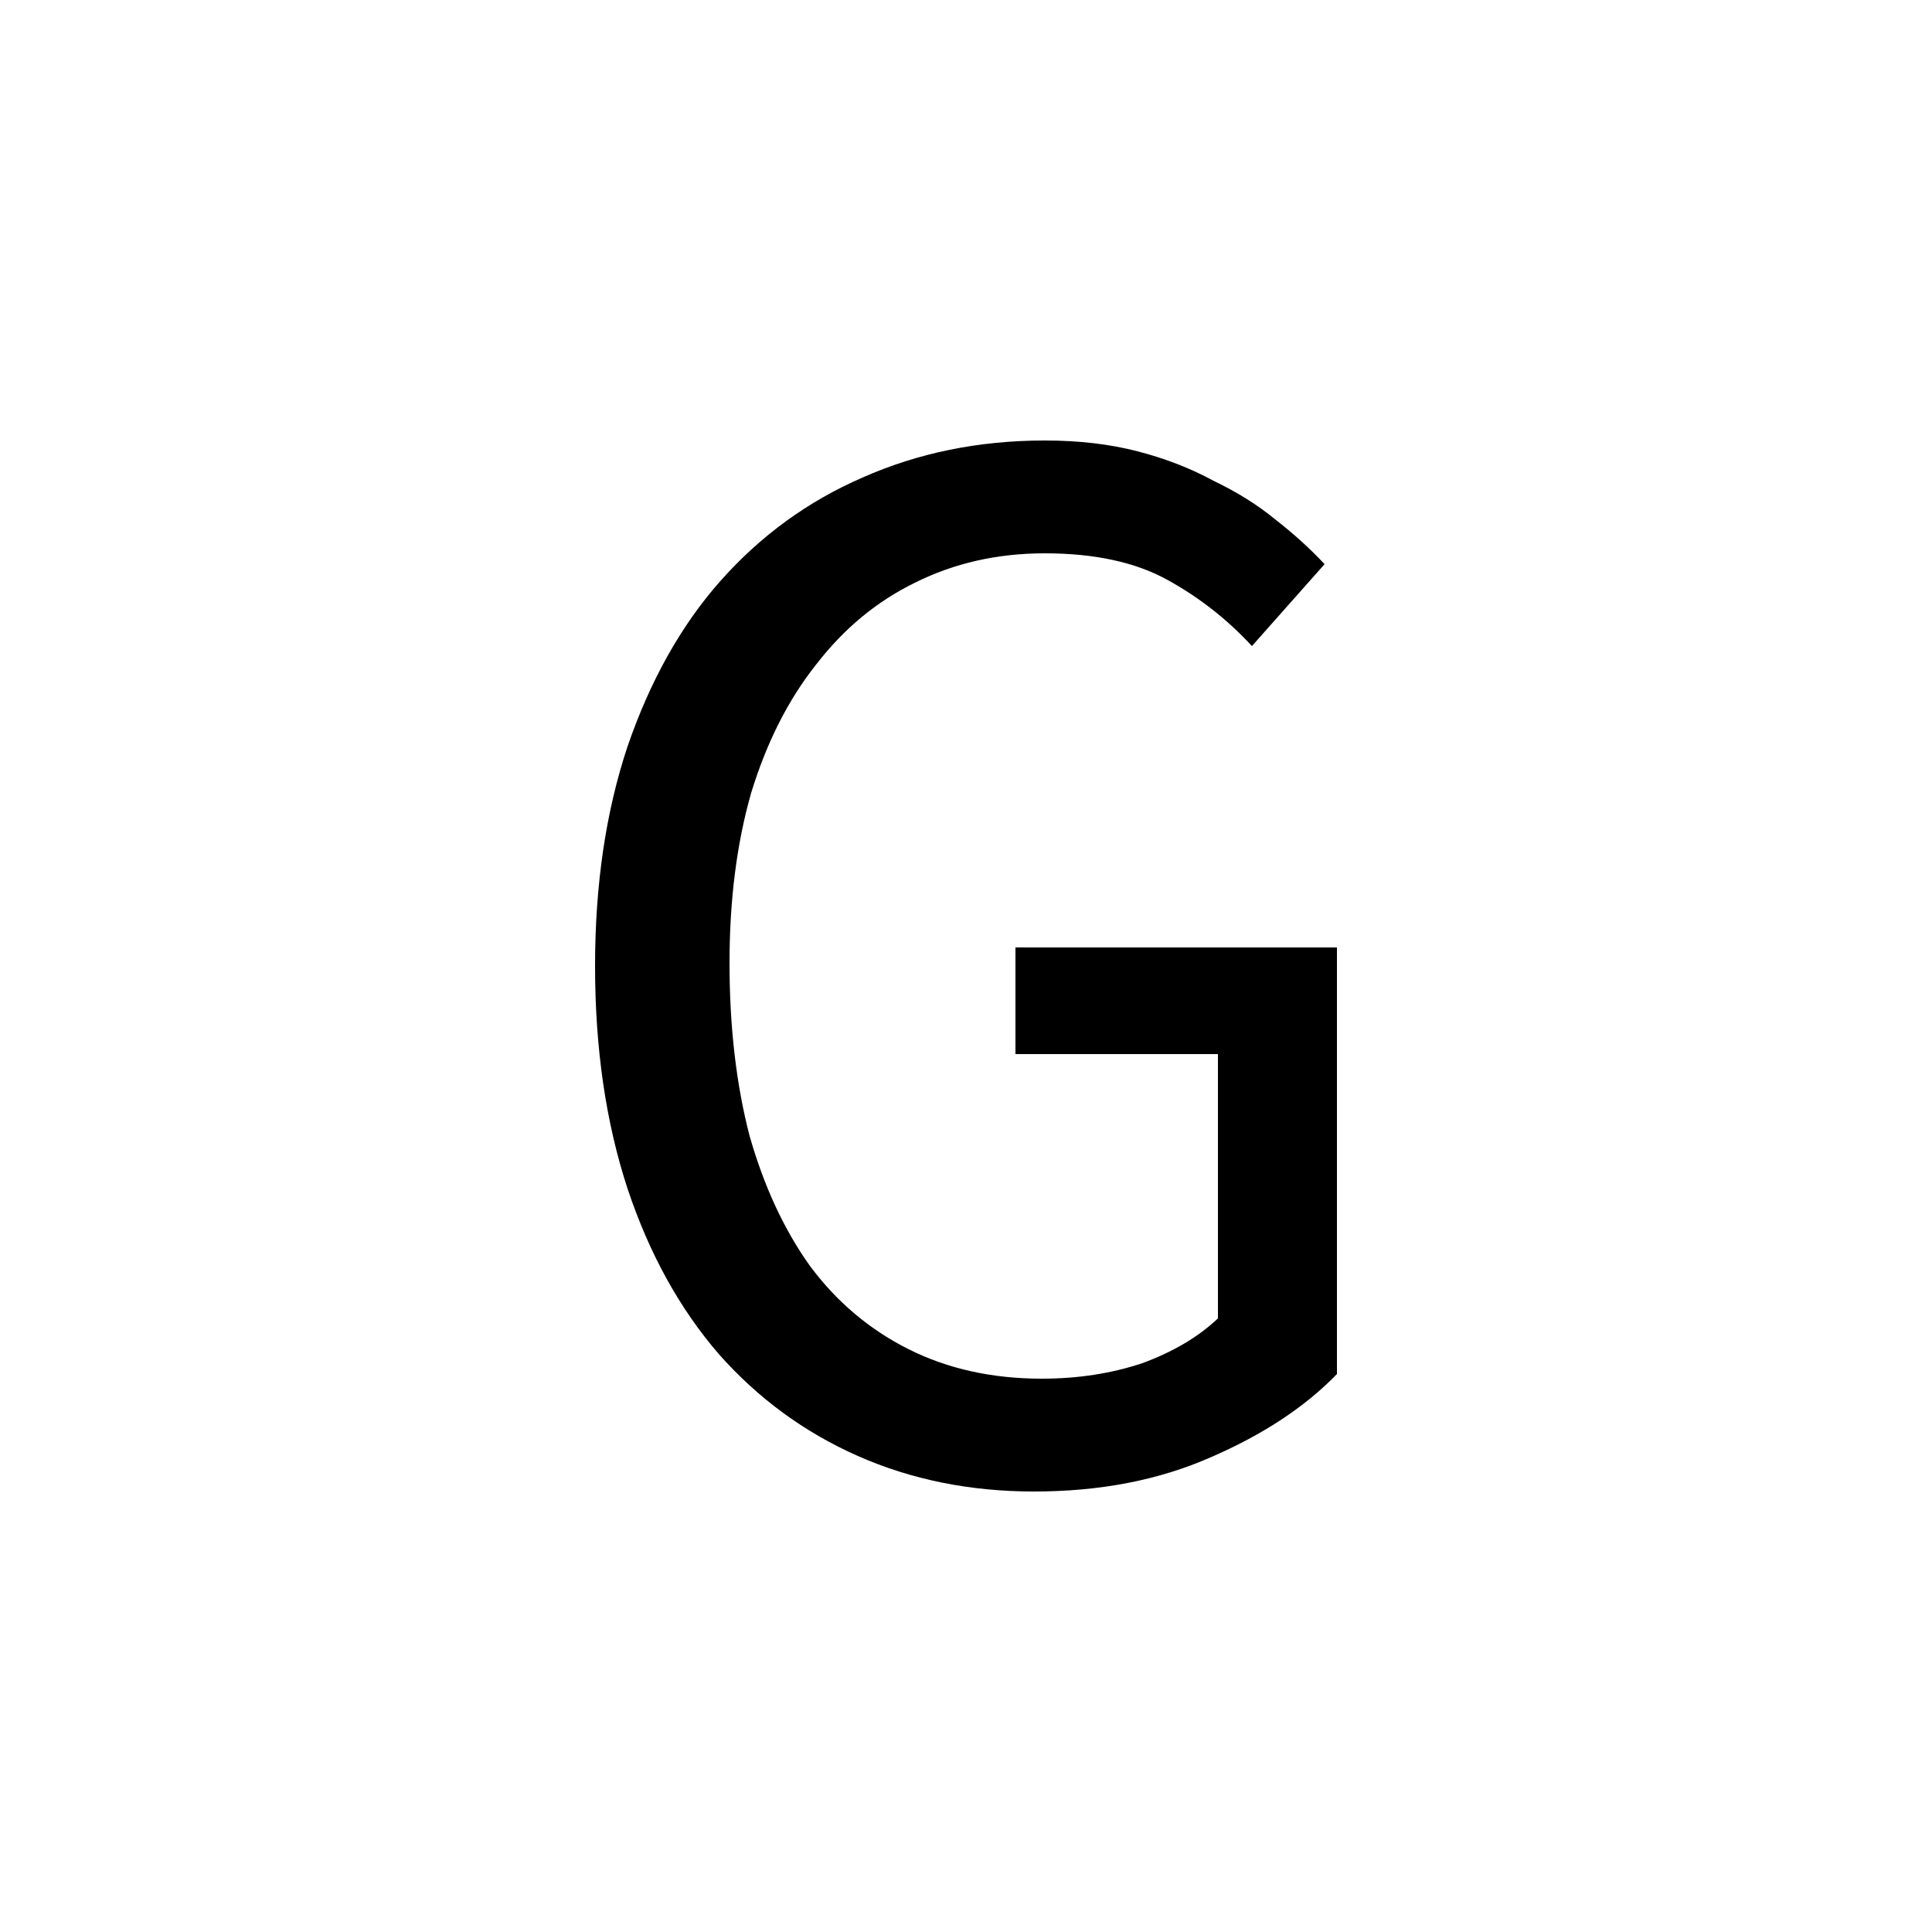
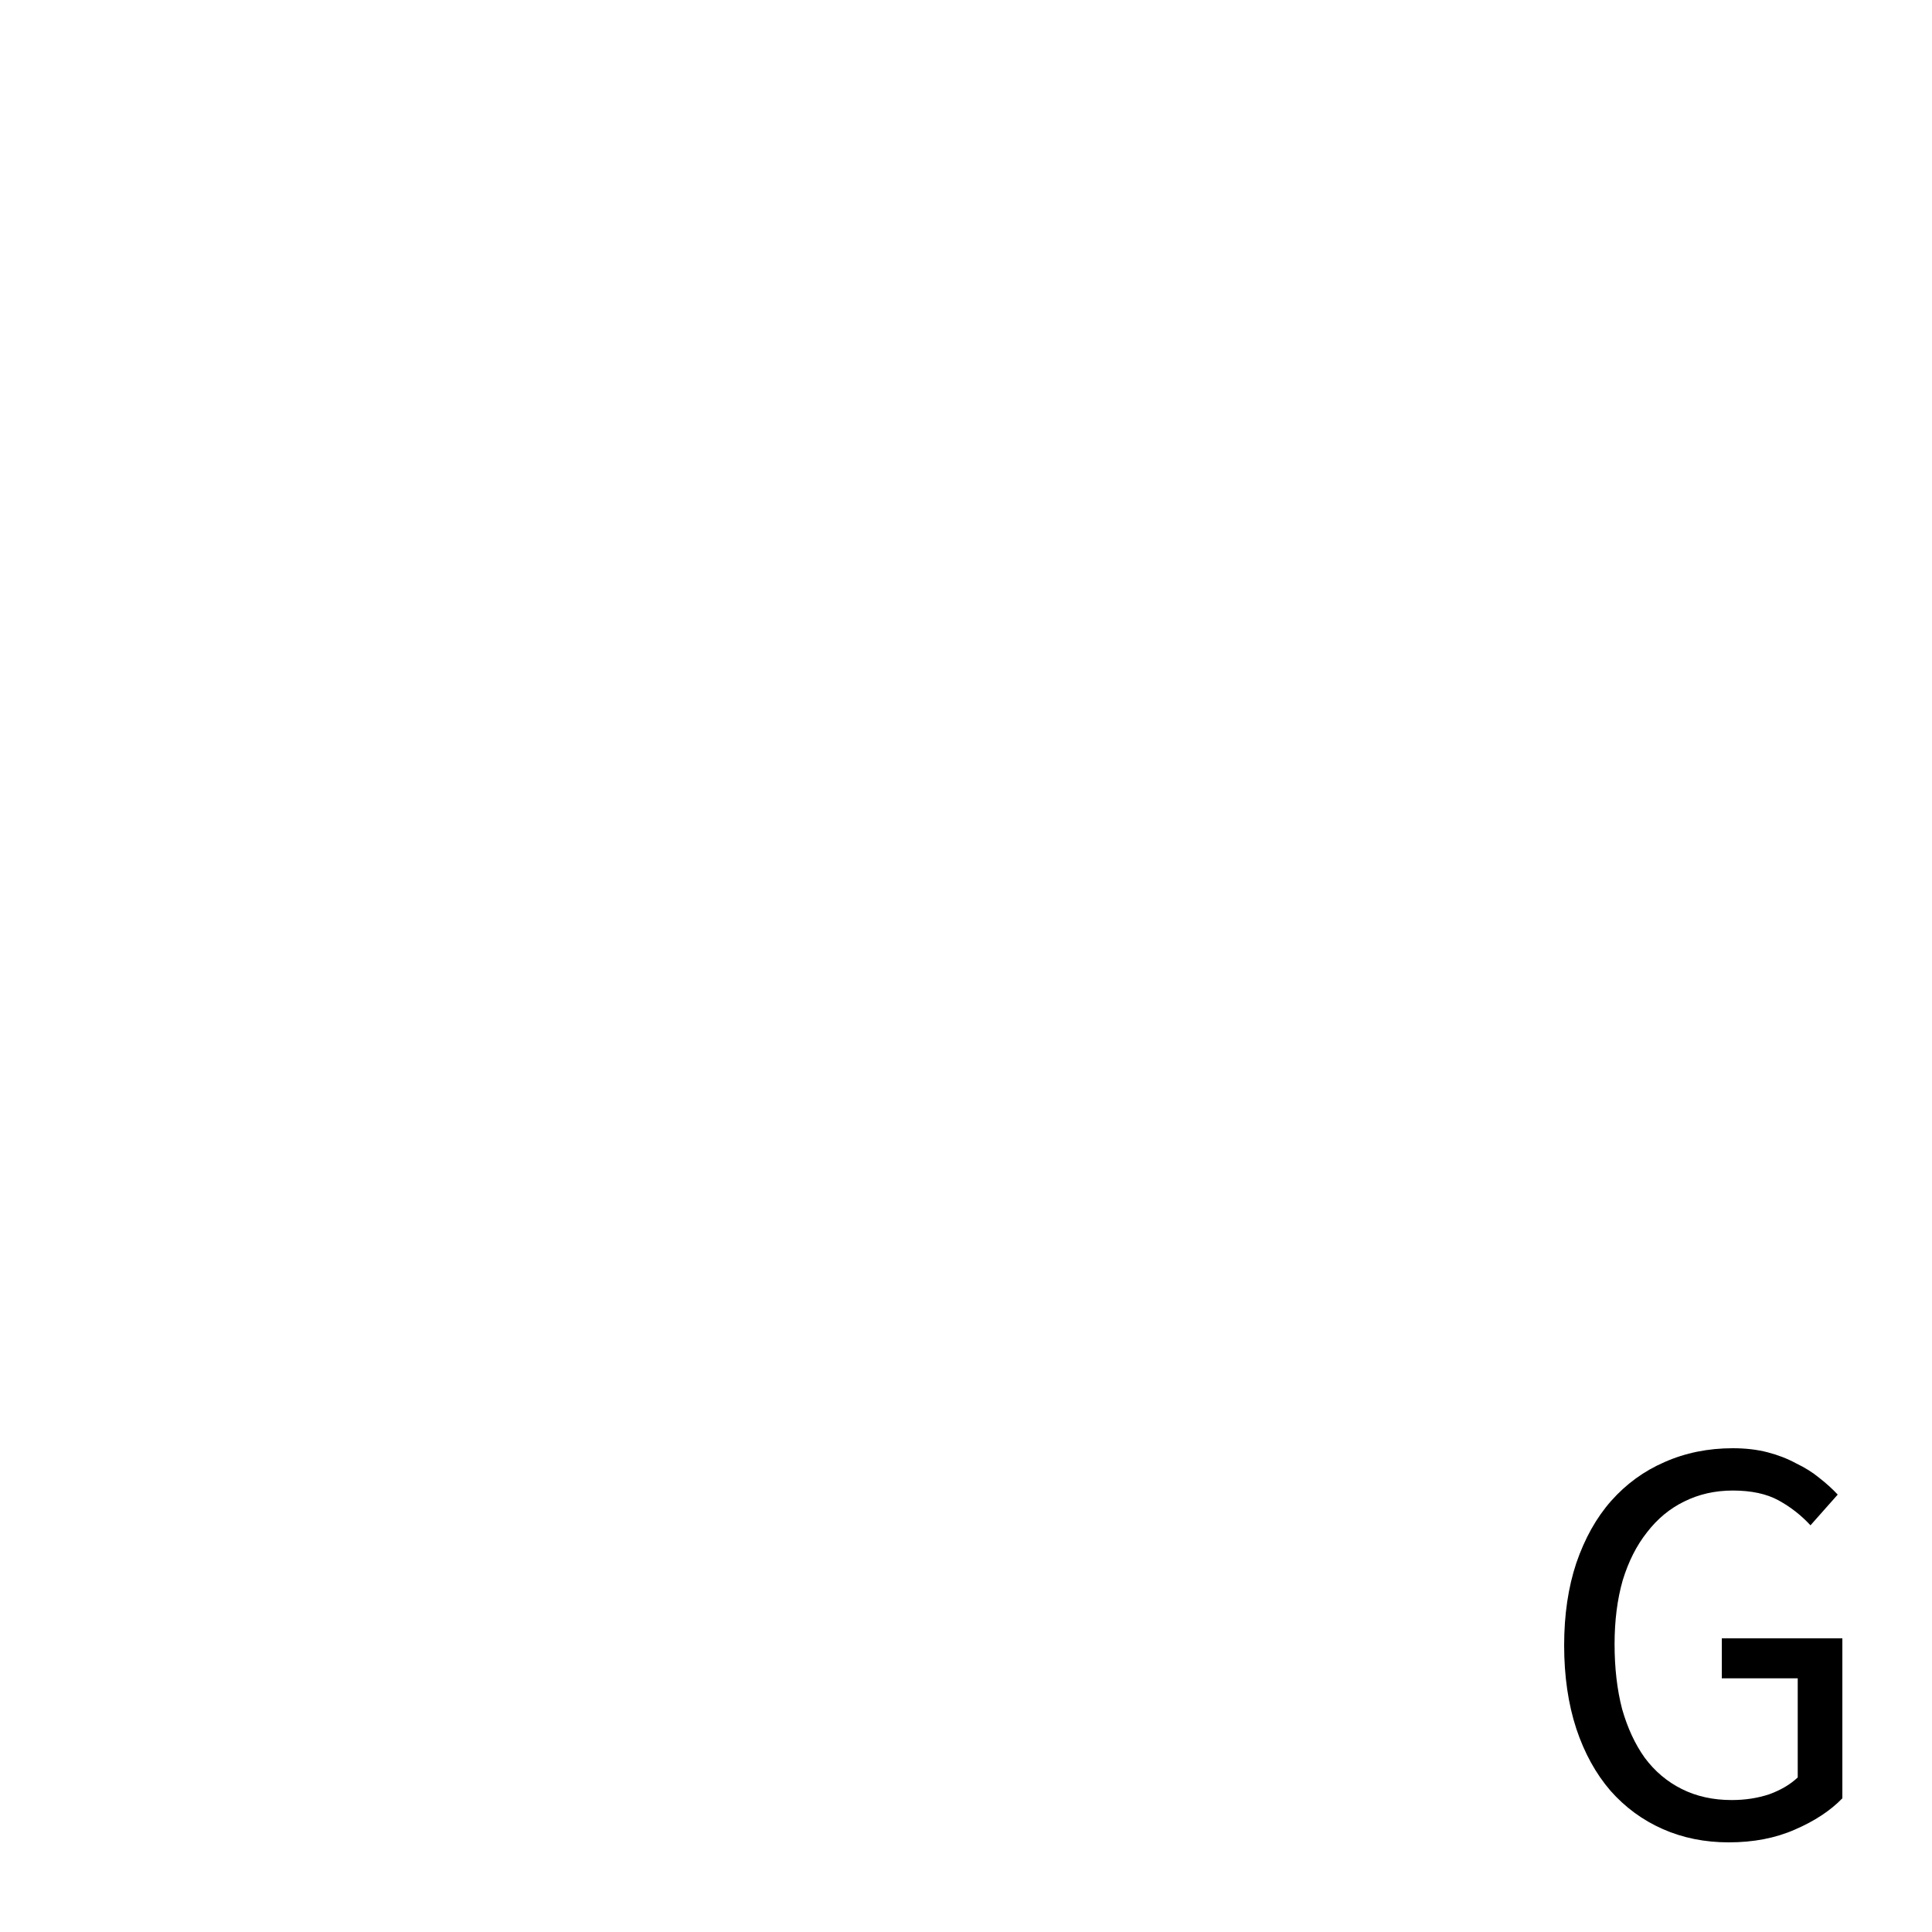
<svg xmlns="http://www.w3.org/2000/svg" version="1.1" viewBox="0 0 10 10">
-   <path d="m5.352 7.72q-0.496 0-0.912-0.184t-0.72-0.528q-0.304-0.352-0.472-0.856-0.168-0.512-0.168-1.152 0-0.632 0.168-1.136 0.176-0.512 0.48-0.856 0.312-0.352 0.736-0.536 0.432-0.192 0.944-0.192 0.264 0 0.48 0.056t0.392 0.152q0.184 0.088 0.32 0.2 0.144 0.112 0.256 0.232l-0.376 0.424q-0.192-0.208-0.44-0.344t-0.632-0.136q-0.368 0-0.672 0.152-0.296 0.144-0.512 0.424-0.216 0.272-0.336 0.664-0.112 0.392-0.112 0.88 0 0.496 0.104 0.896 0.112 0.392 0.312 0.672 0.208 0.28 0.512 0.432t0.688 0.152q0.28 0 0.52-0.08 0.24-0.088 0.392-0.232v-1.368h-1.048v-0.552h1.664v2.208q-0.248 0.256-0.656 0.432-0.4 0.176-0.912 0.176z" />
+   <path d="m8.948 9.536q-0.186 0-0.342-0.069t-0.27-0.198q-0.114-0.132-0.177-0.321-0.063-0.192-0.063-0.432 0-0.237 0.063-0.426 0.066-0.192 0.18-0.321 0.117-0.132 0.276-0.201 0.162-0.072 0.354-0.072 0.099 0 0.18 0.021t0.147 0.057q0.069 0.033 0.12 0.075 0.054 0.042 0.096 0.087l-0.141 0.159q-0.072-0.078-0.165-0.129t-0.237-0.051q-0.138 0-0.252 0.057-0.111 0.054-0.192 0.159-0.081 0.102-0.126 0.249-0.042 0.147-0.042 0.33 0 0.186 0.039 0.336 0.042 0.147 0.117 0.252 0.078 0.105 0.192 0.162t0.258 0.057q0.105 0 0.195-0.03 0.09-0.033 0.147-0.087v-0.513h-0.393v-0.207h0.624v0.828q-0.093 0.096-0.246 0.162-0.15 0.066-0.342 0.066z" />
</svg>
